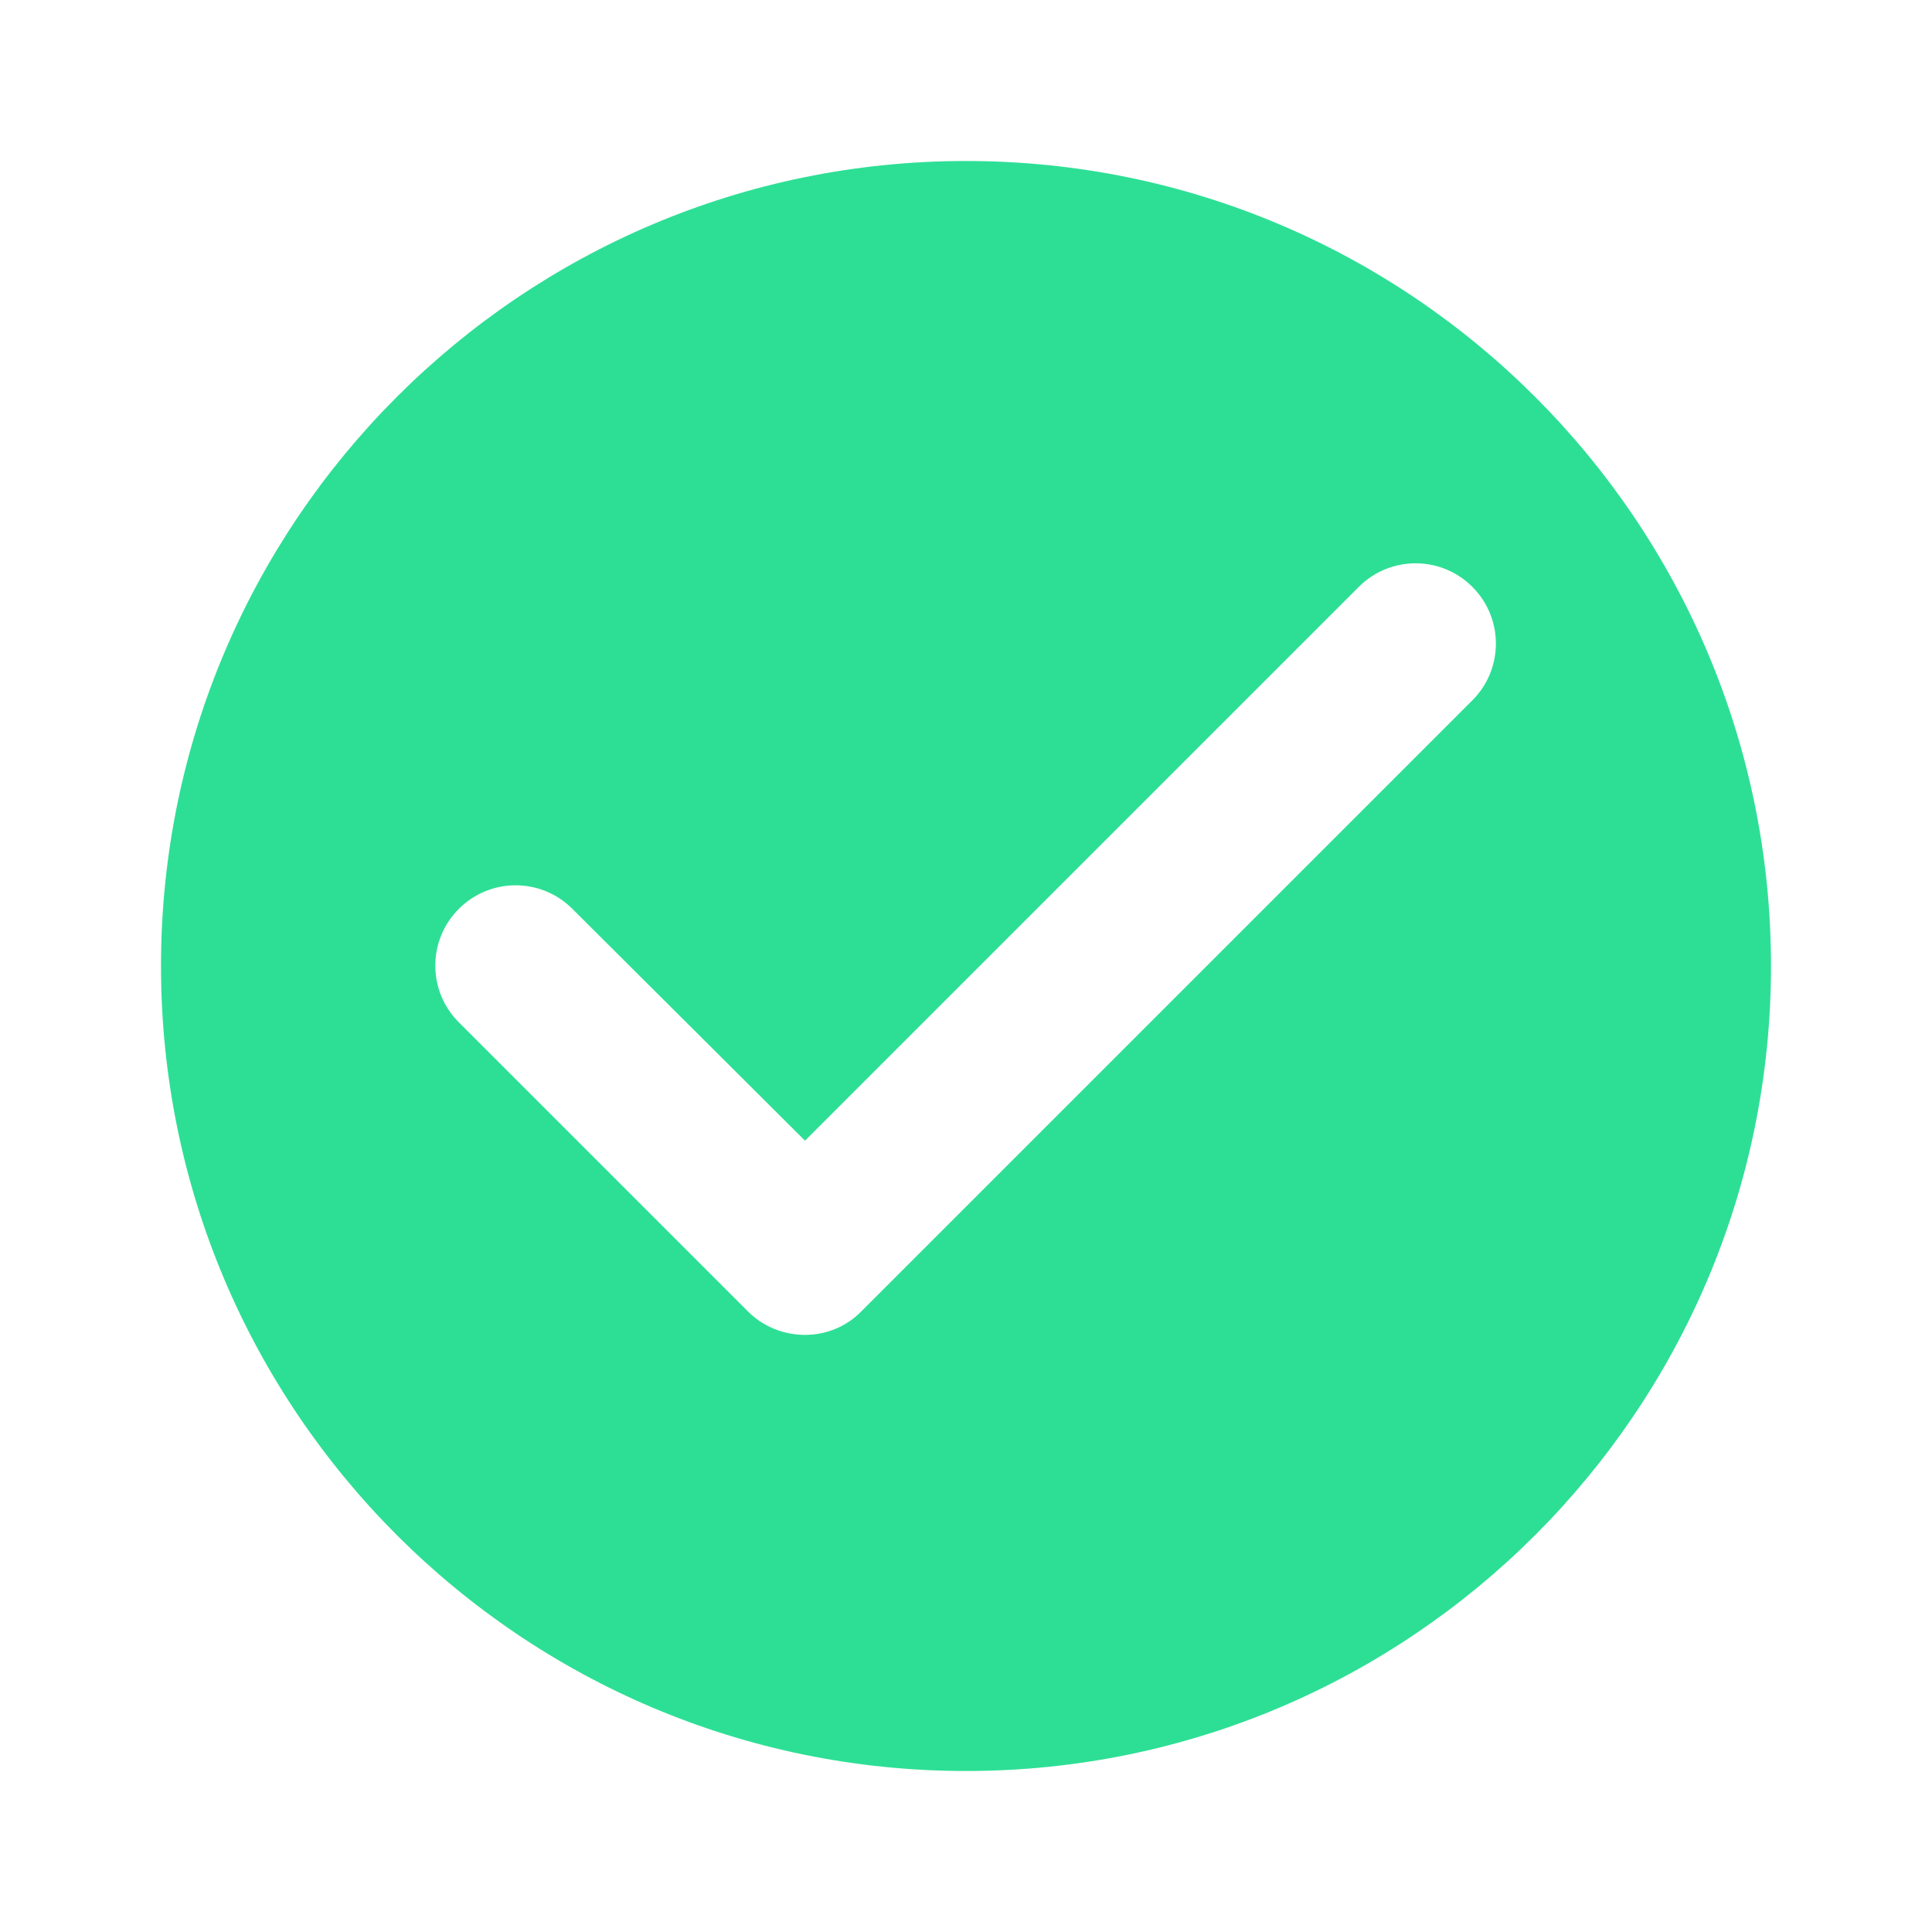
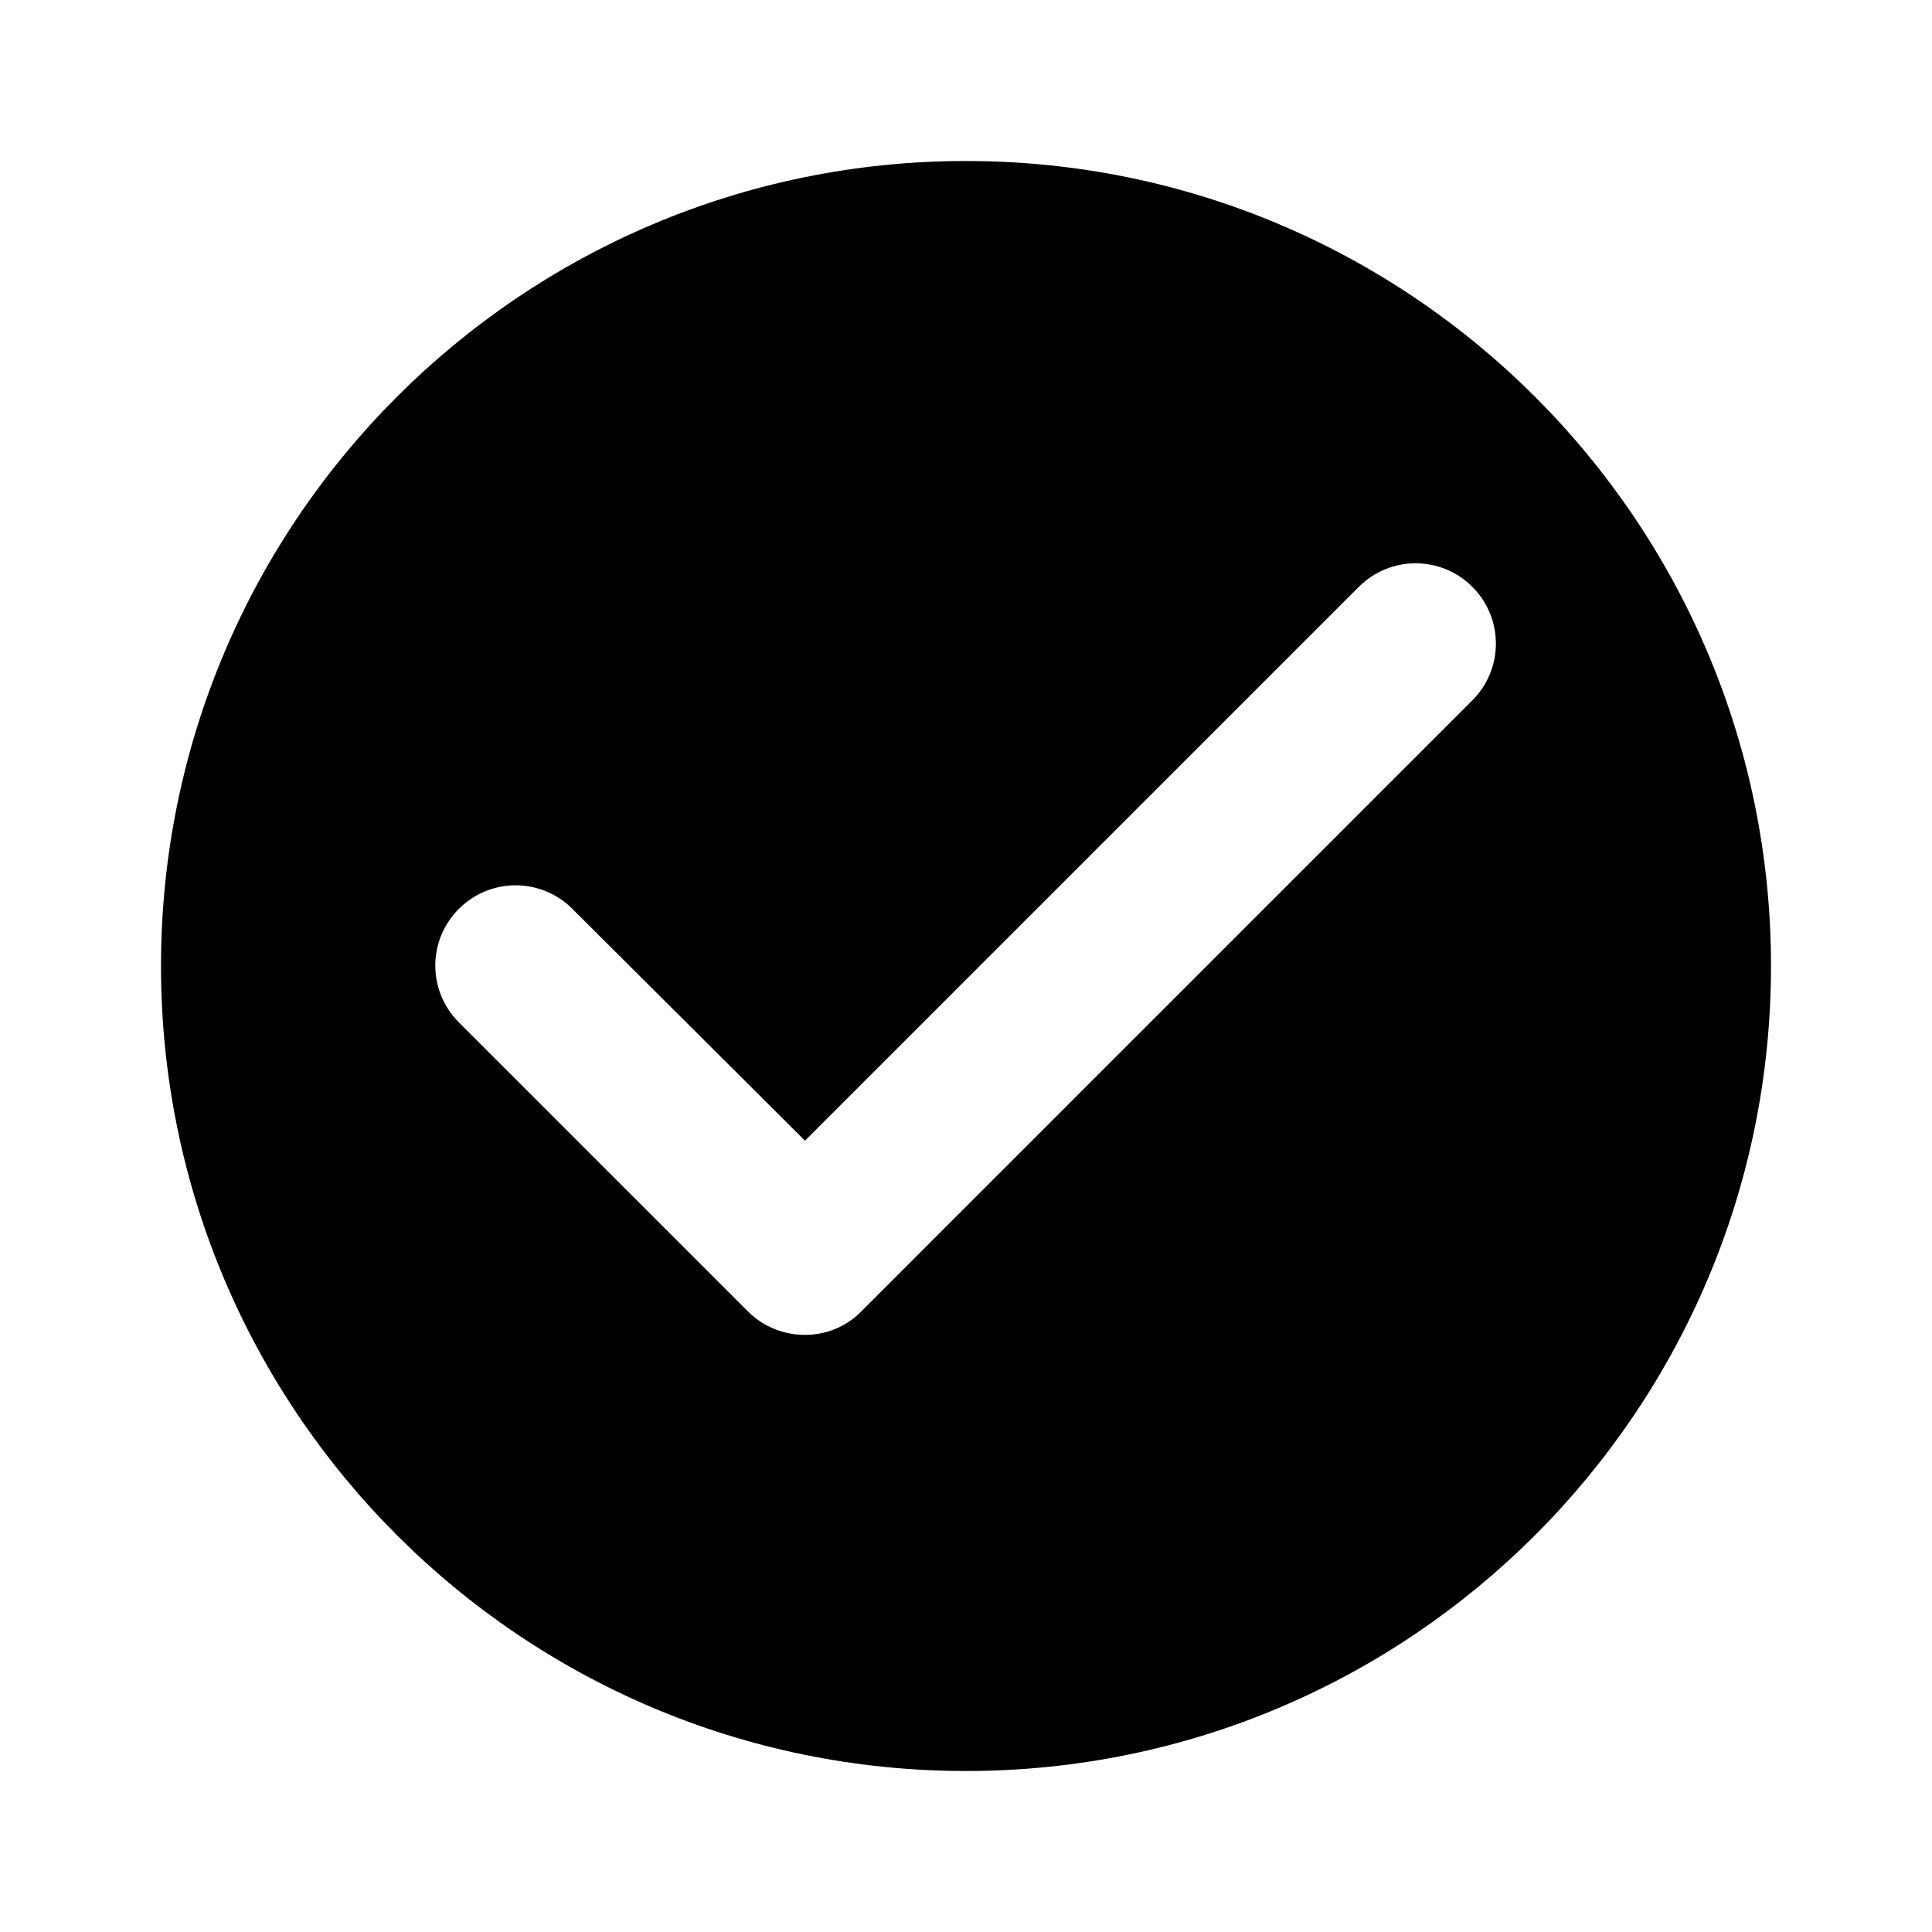
- <svg xmlns="http://www.w3.org/2000/svg" version="1.1" fill="#2DDF95" x="0px" y="0px" width="24px" height="24px" viewBox="0 0 24 24" enable-background="new 0 0 24 24" xml:space="preserve">
+ <svg xmlns="http://www.w3.org/2000/svg" version="1.1" fill="currentColor" x="0px" y="0px" width="24px" height="24px" viewBox="0 0 24 24" enable-background="new 0 0 24 24" xml:space="preserve">
  <g id="Rounded">
    <path d="M12,2C6.48,2,2,6.48,2,12s4.48,10,10,10s10-4.48,10-10S17.52,2,12,2z M9.29,16.29l-3.59-3.59c-0.39-0.39-0.39-1.02,0-1.41 l0,0c0.39-0.39,1.02-0.39,1.41,0L10,14.17l6.88-6.88c0.39-0.39,1.02-0.39,1.41,0l0,0c0.39,0.39,0.39,1.02,0,1.41l-7.59,7.59 C10.32,16.68,9.68,16.68,9.29,16.29z" />
  </g>
</svg>
